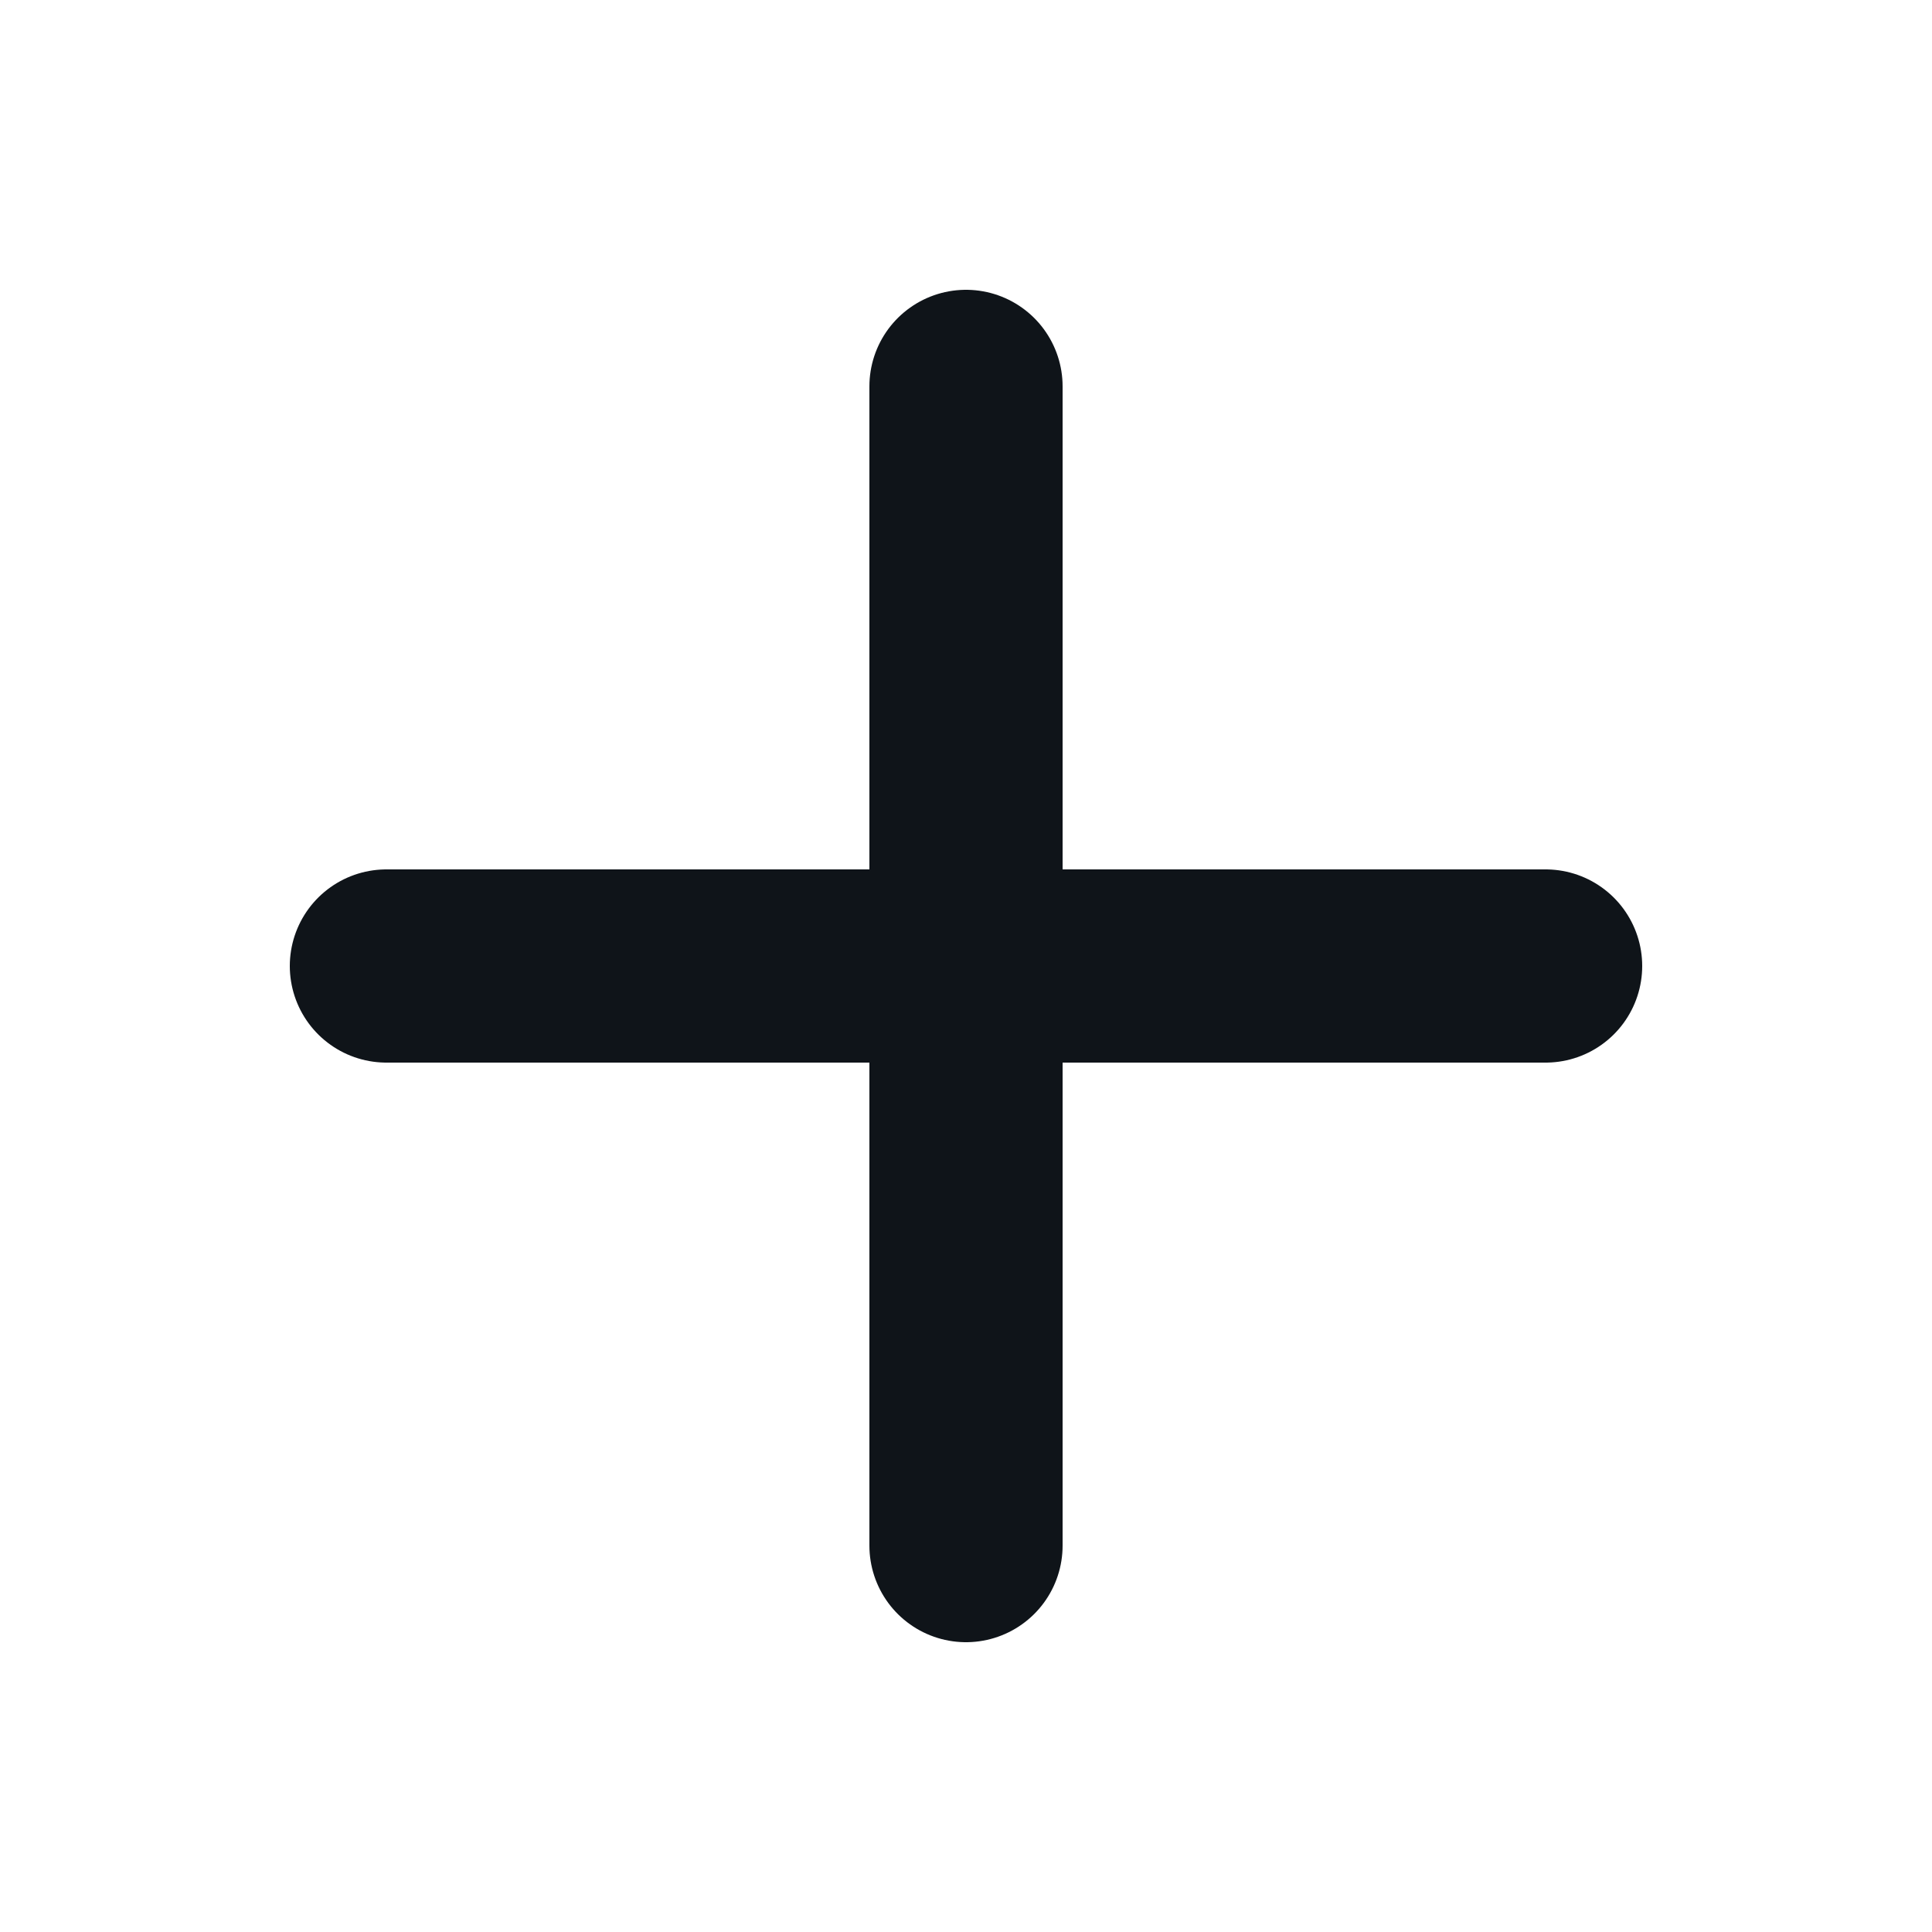
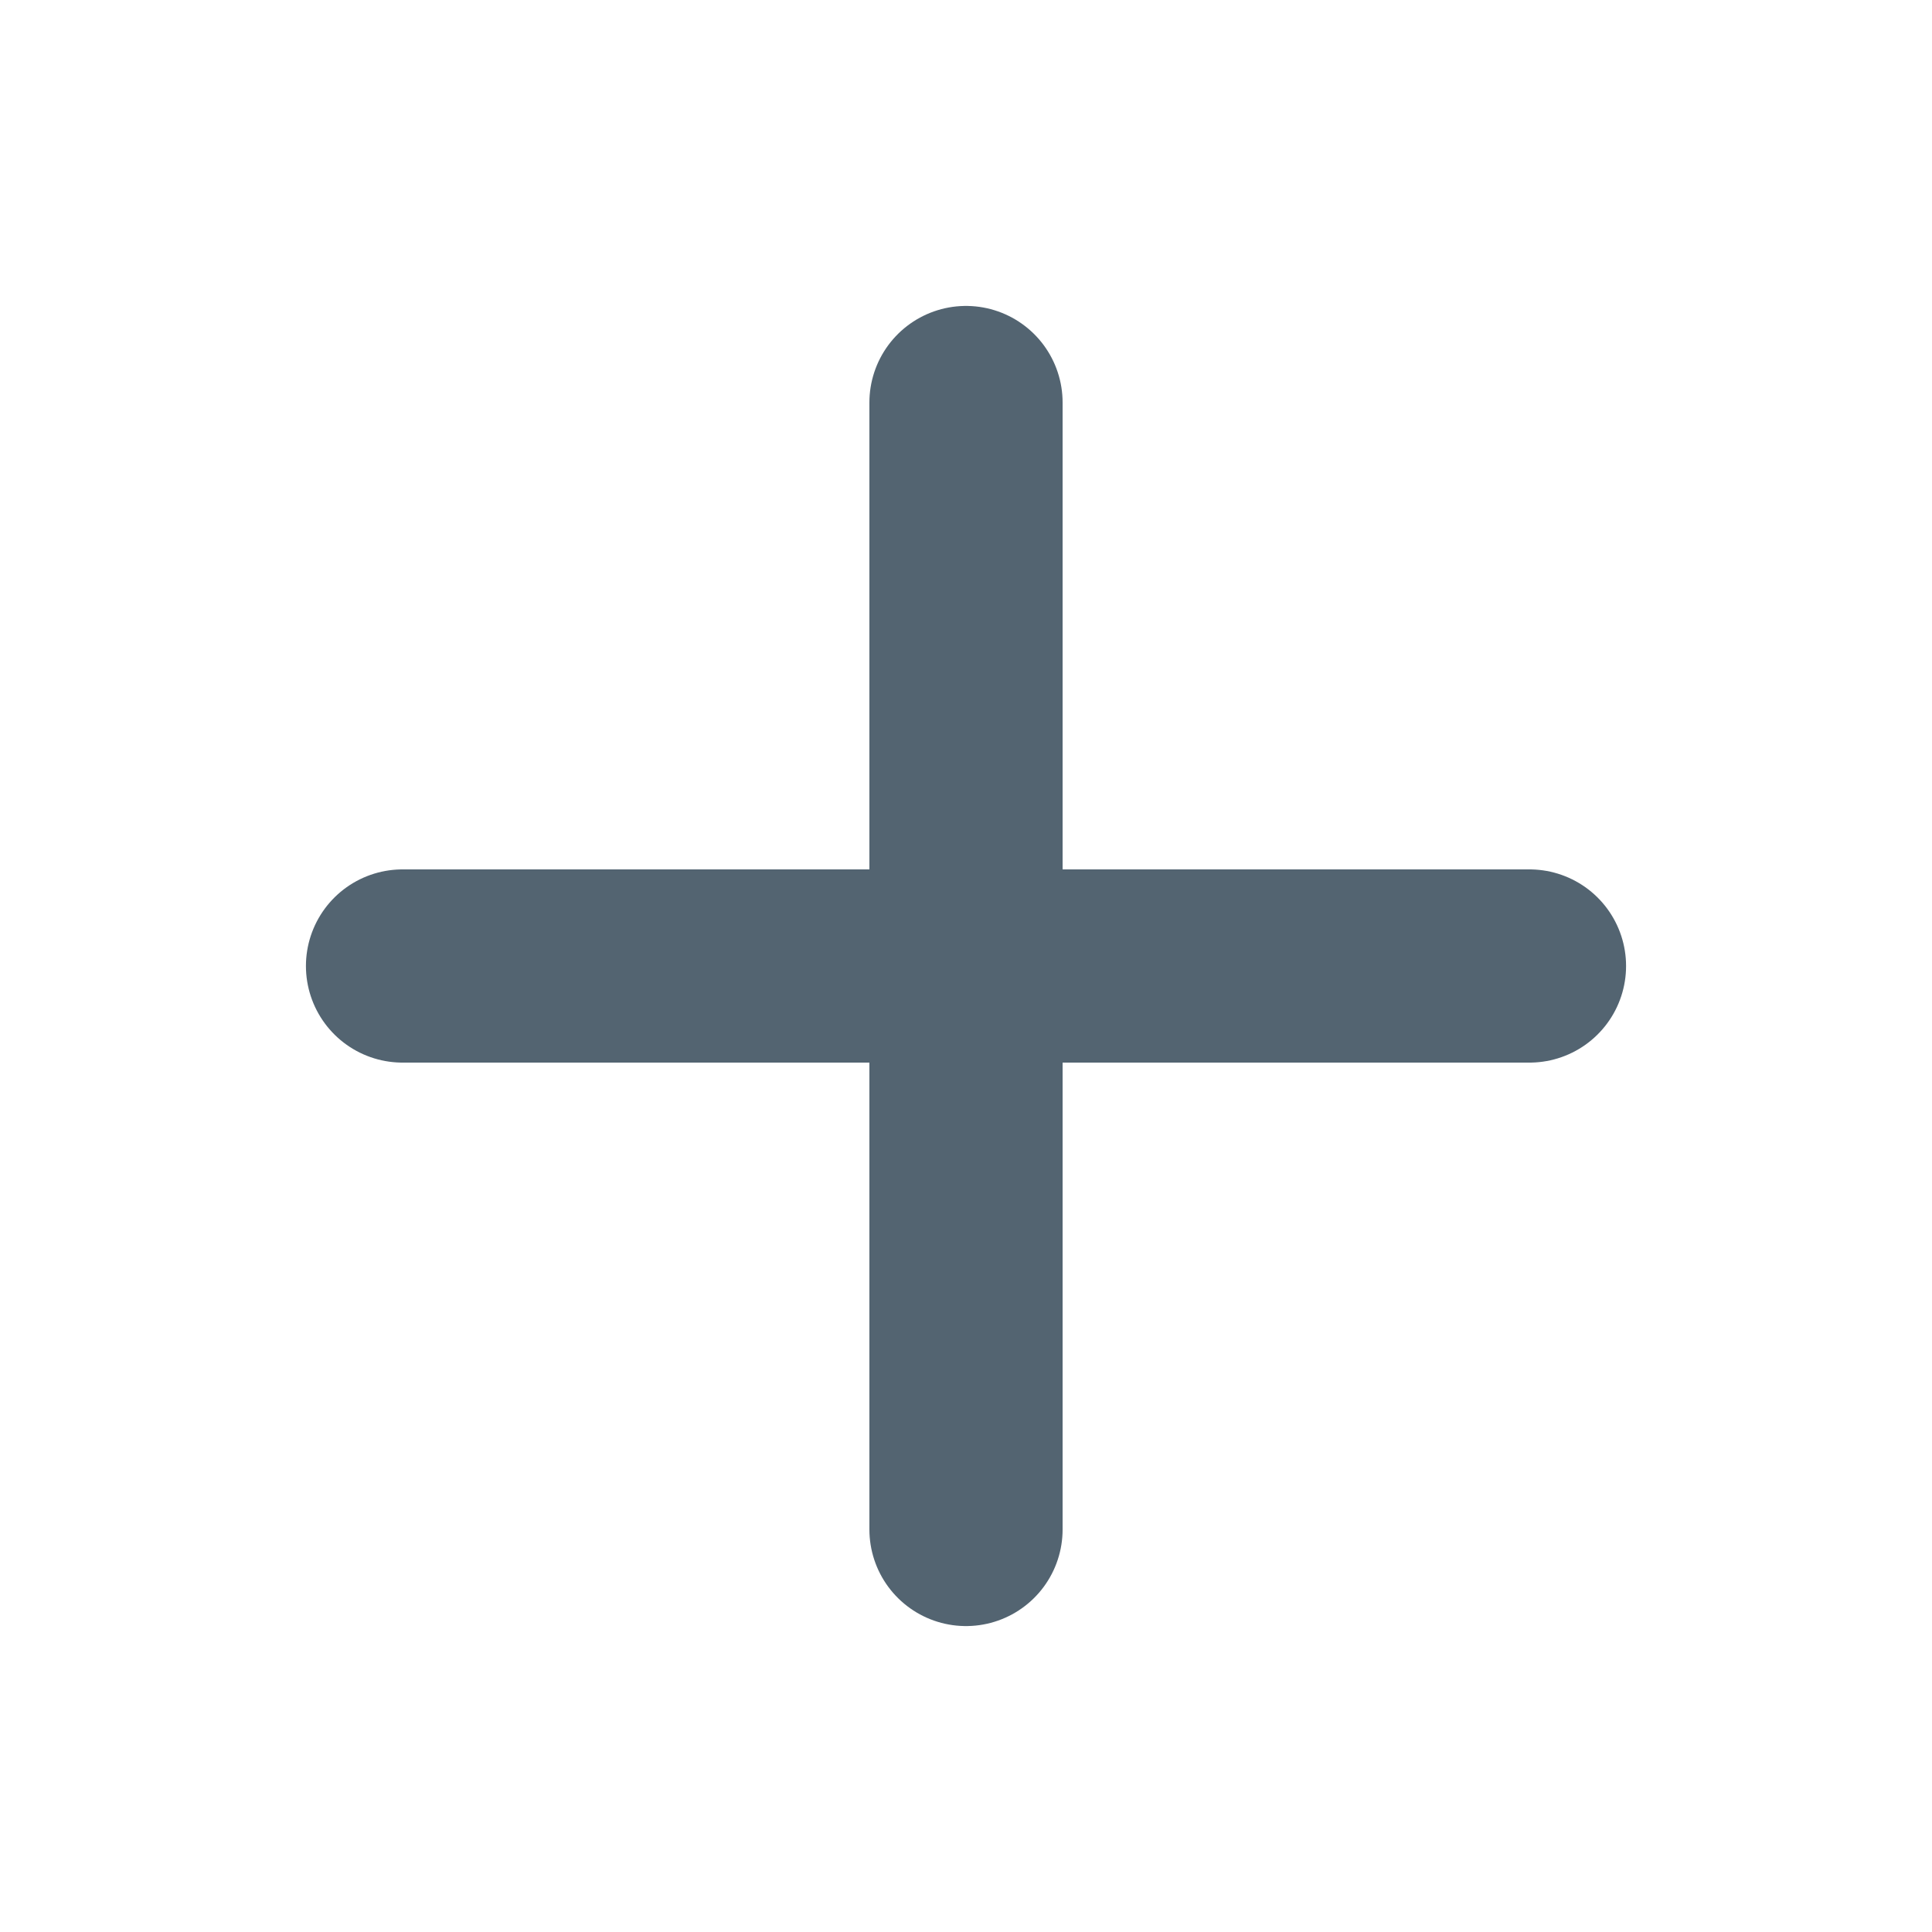
<svg xmlns="http://www.w3.org/2000/svg" width="20" height="20" viewBox="0 0 20 20" fill="none">
-   <path d="M10 4V16M4 10H16" stroke="#0F1419" stroke-width="2" stroke-linecap="round" stroke-linejoin="round" />
+   <path d="M10 4.167v11.666M4.167 10h11.666" stroke="#536471" stroke-width="2" stroke-linecap="round" stroke-linejoin="round" />
</svg>
